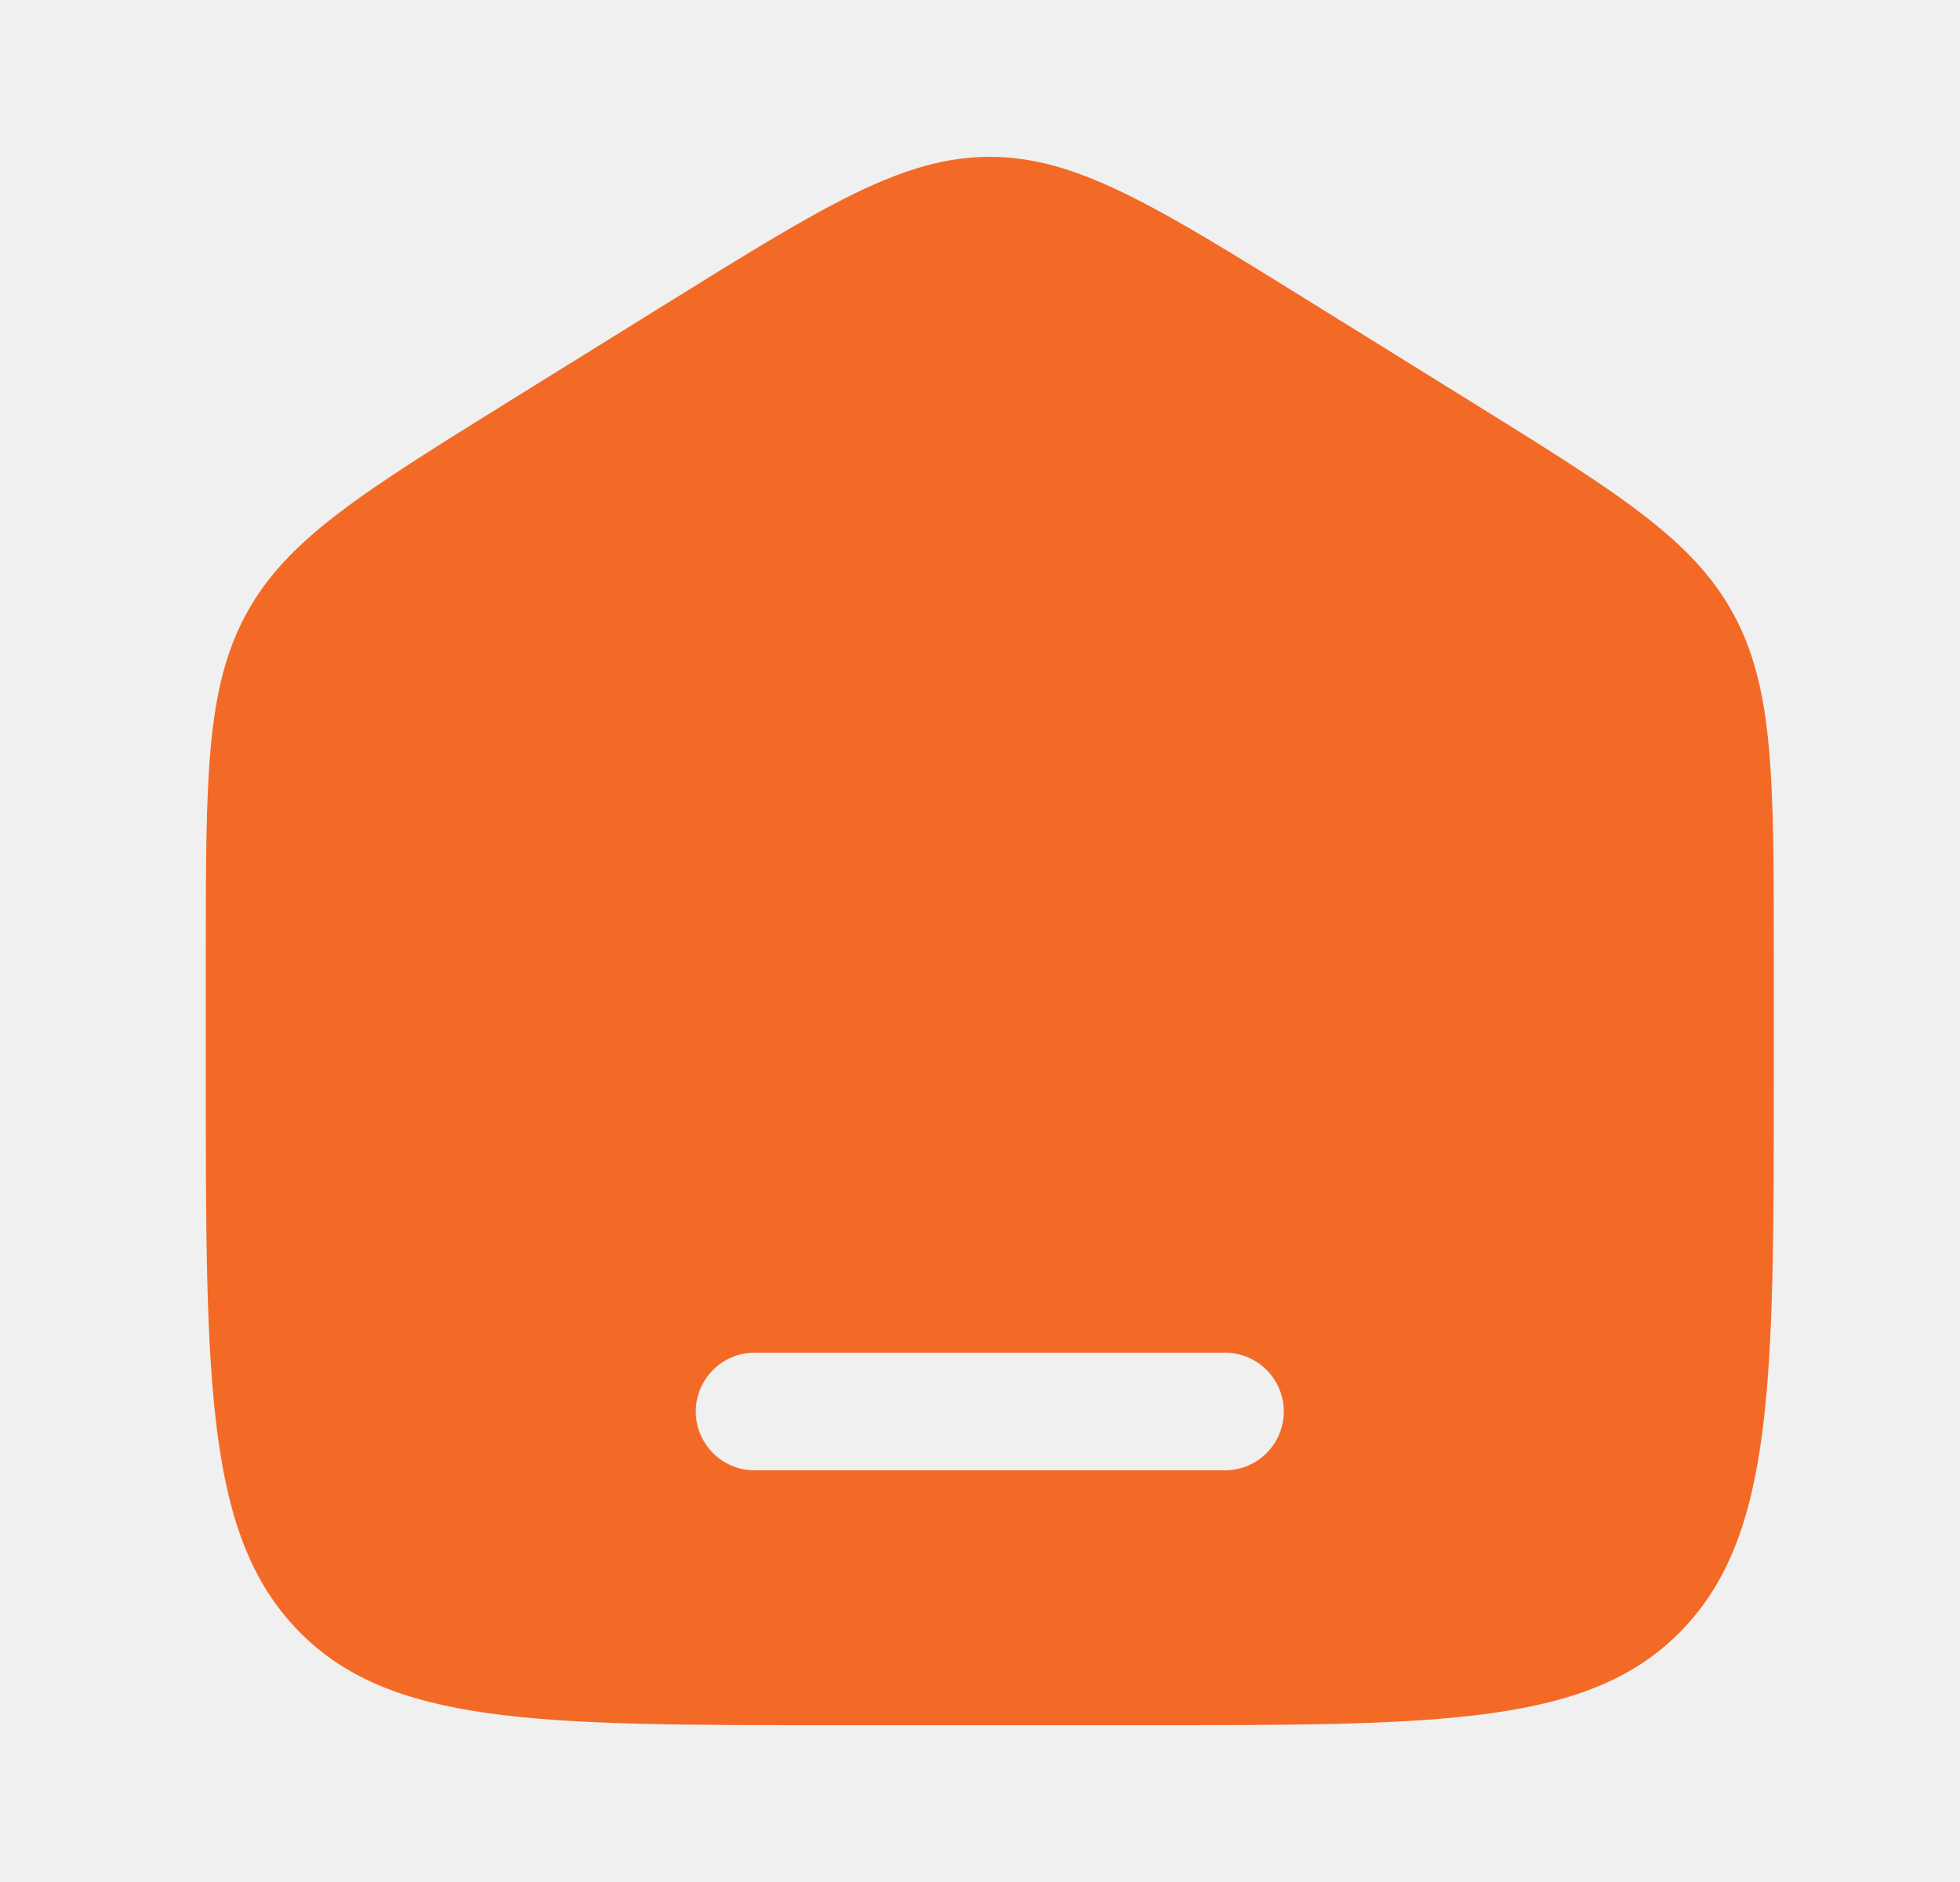
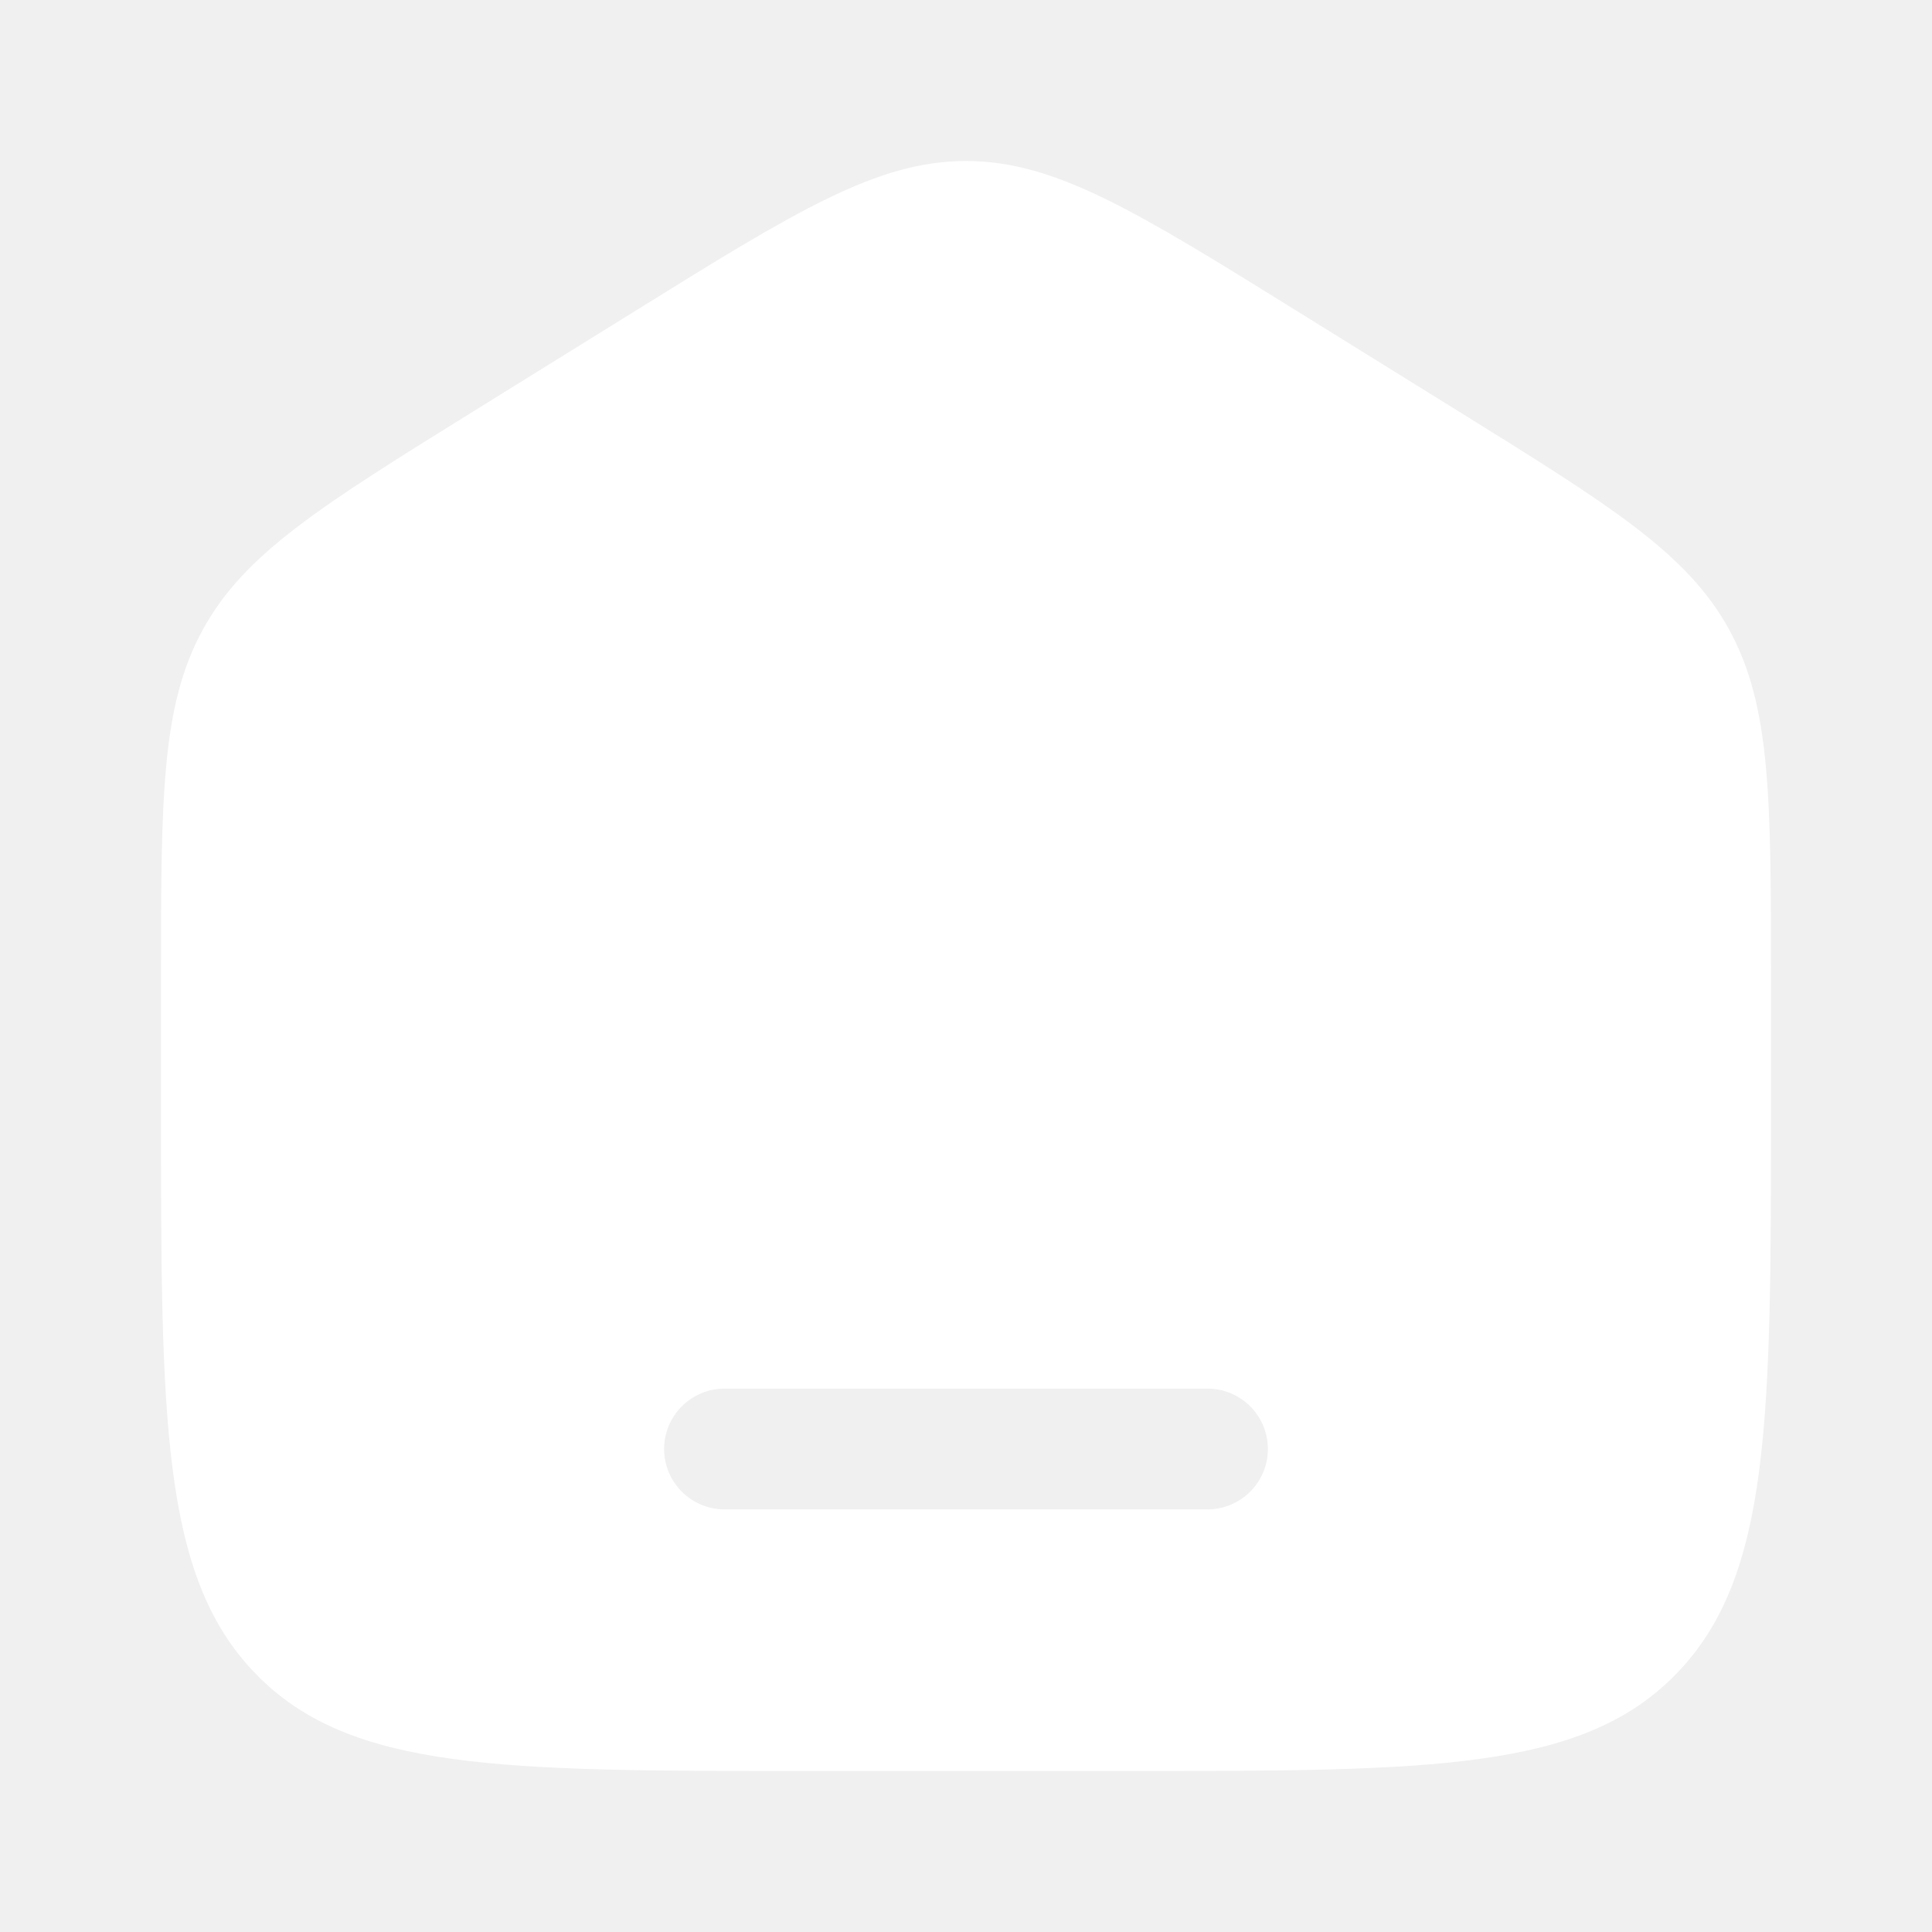
- <svg xmlns="http://www.w3.org/2000/svg" width="25" height="24" viewBox="0 0 25 24" fill="none">
-   <path fill-rule="evenodd" clip-rule="evenodd" d="M3.144 7.823C2.625 8.771 2.625 9.915 2.625 12.204V13.725C2.625 17.626 2.625 19.576 3.797 20.788C4.968 22 6.854 22 10.625 22H14.625C18.396 22 20.282 22 21.453 20.788C22.625 19.576 22.625 17.626 22.625 13.725V12.204C22.625 9.915 22.625 8.771 22.106 7.823C21.587 6.874 20.638 6.286 18.741 5.108L16.741 3.867C14.736 2.622 13.733 2 12.625 2C11.517 2 10.514 2.622 8.509 3.867L6.509 5.108C4.612 6.286 3.663 6.874 3.144 7.823ZM9.625 17.25C9.211 17.25 8.875 17.586 8.875 18C8.875 18.414 9.211 18.75 9.625 18.75H15.625C16.039 18.75 16.375 18.414 16.375 18C16.375 17.586 16.039 17.25 15.625 17.25H9.625Z" fill="#F36A26" />
+ <svg xmlns="http://www.w3.org/2000/svg" width="24" height="24" viewBox="0 0 24 24" fill="none">
+   <path fill-rule="evenodd" clip-rule="evenodd" d="M2.519 7.823C2 8.771 2 9.915 2 12.204V13.725C2 17.626 2 19.576 3.172 20.788C4.343 22 6.229 22 10 22H14C17.771 22 19.657 22 20.828 20.788C22 19.576 22 17.626 22 13.725V12.204C22 9.915 22 8.771 21.481 7.823C20.962 6.874 20.013 6.286 18.116 5.108L16.116 3.867C14.111 2.622 13.108 2 12 2C10.892 2 9.889 2.622 7.884 3.867L5.884 5.108C3.987 6.286 3.038 6.874 2.519 7.823ZM9 17.25C8.586 17.25 8.25 17.586 8.25 18C8.25 18.414 8.586 18.75 9 18.75H15C15.414 18.75 15.75 18.414 15.75 18C15.75 17.586 15.414 17.25 15 17.25H9Z" fill="white" />
</svg>
